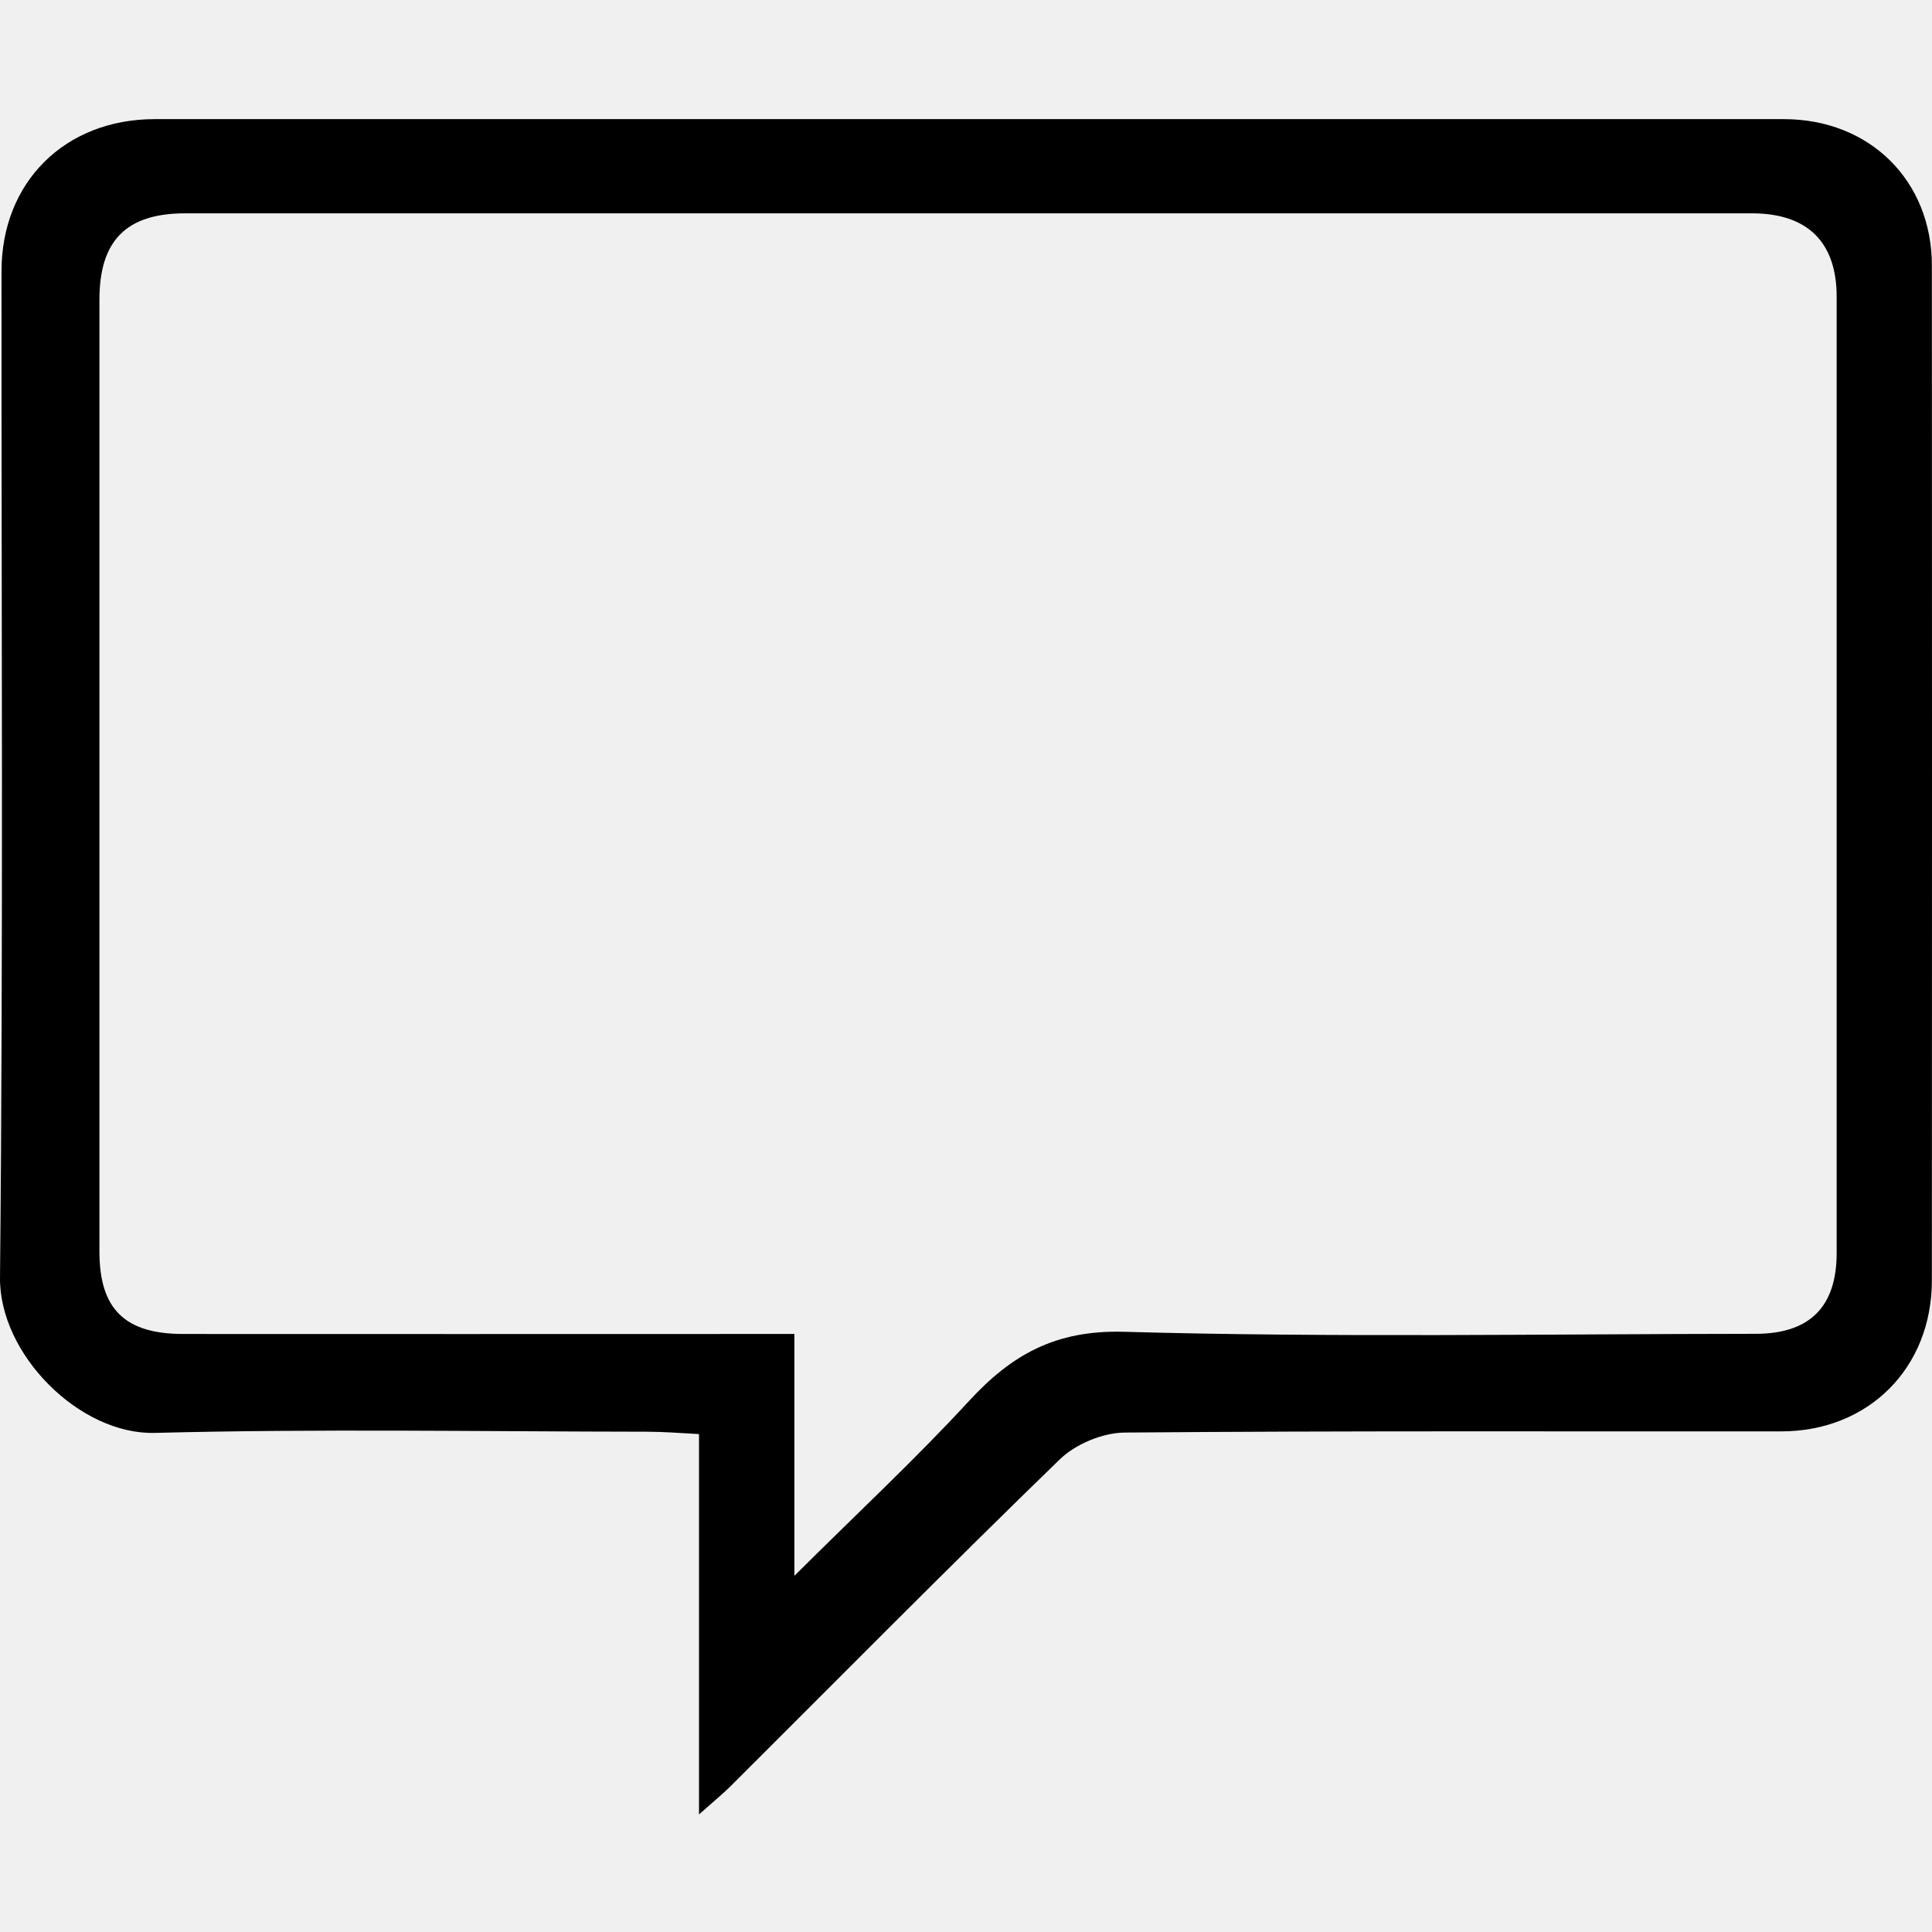
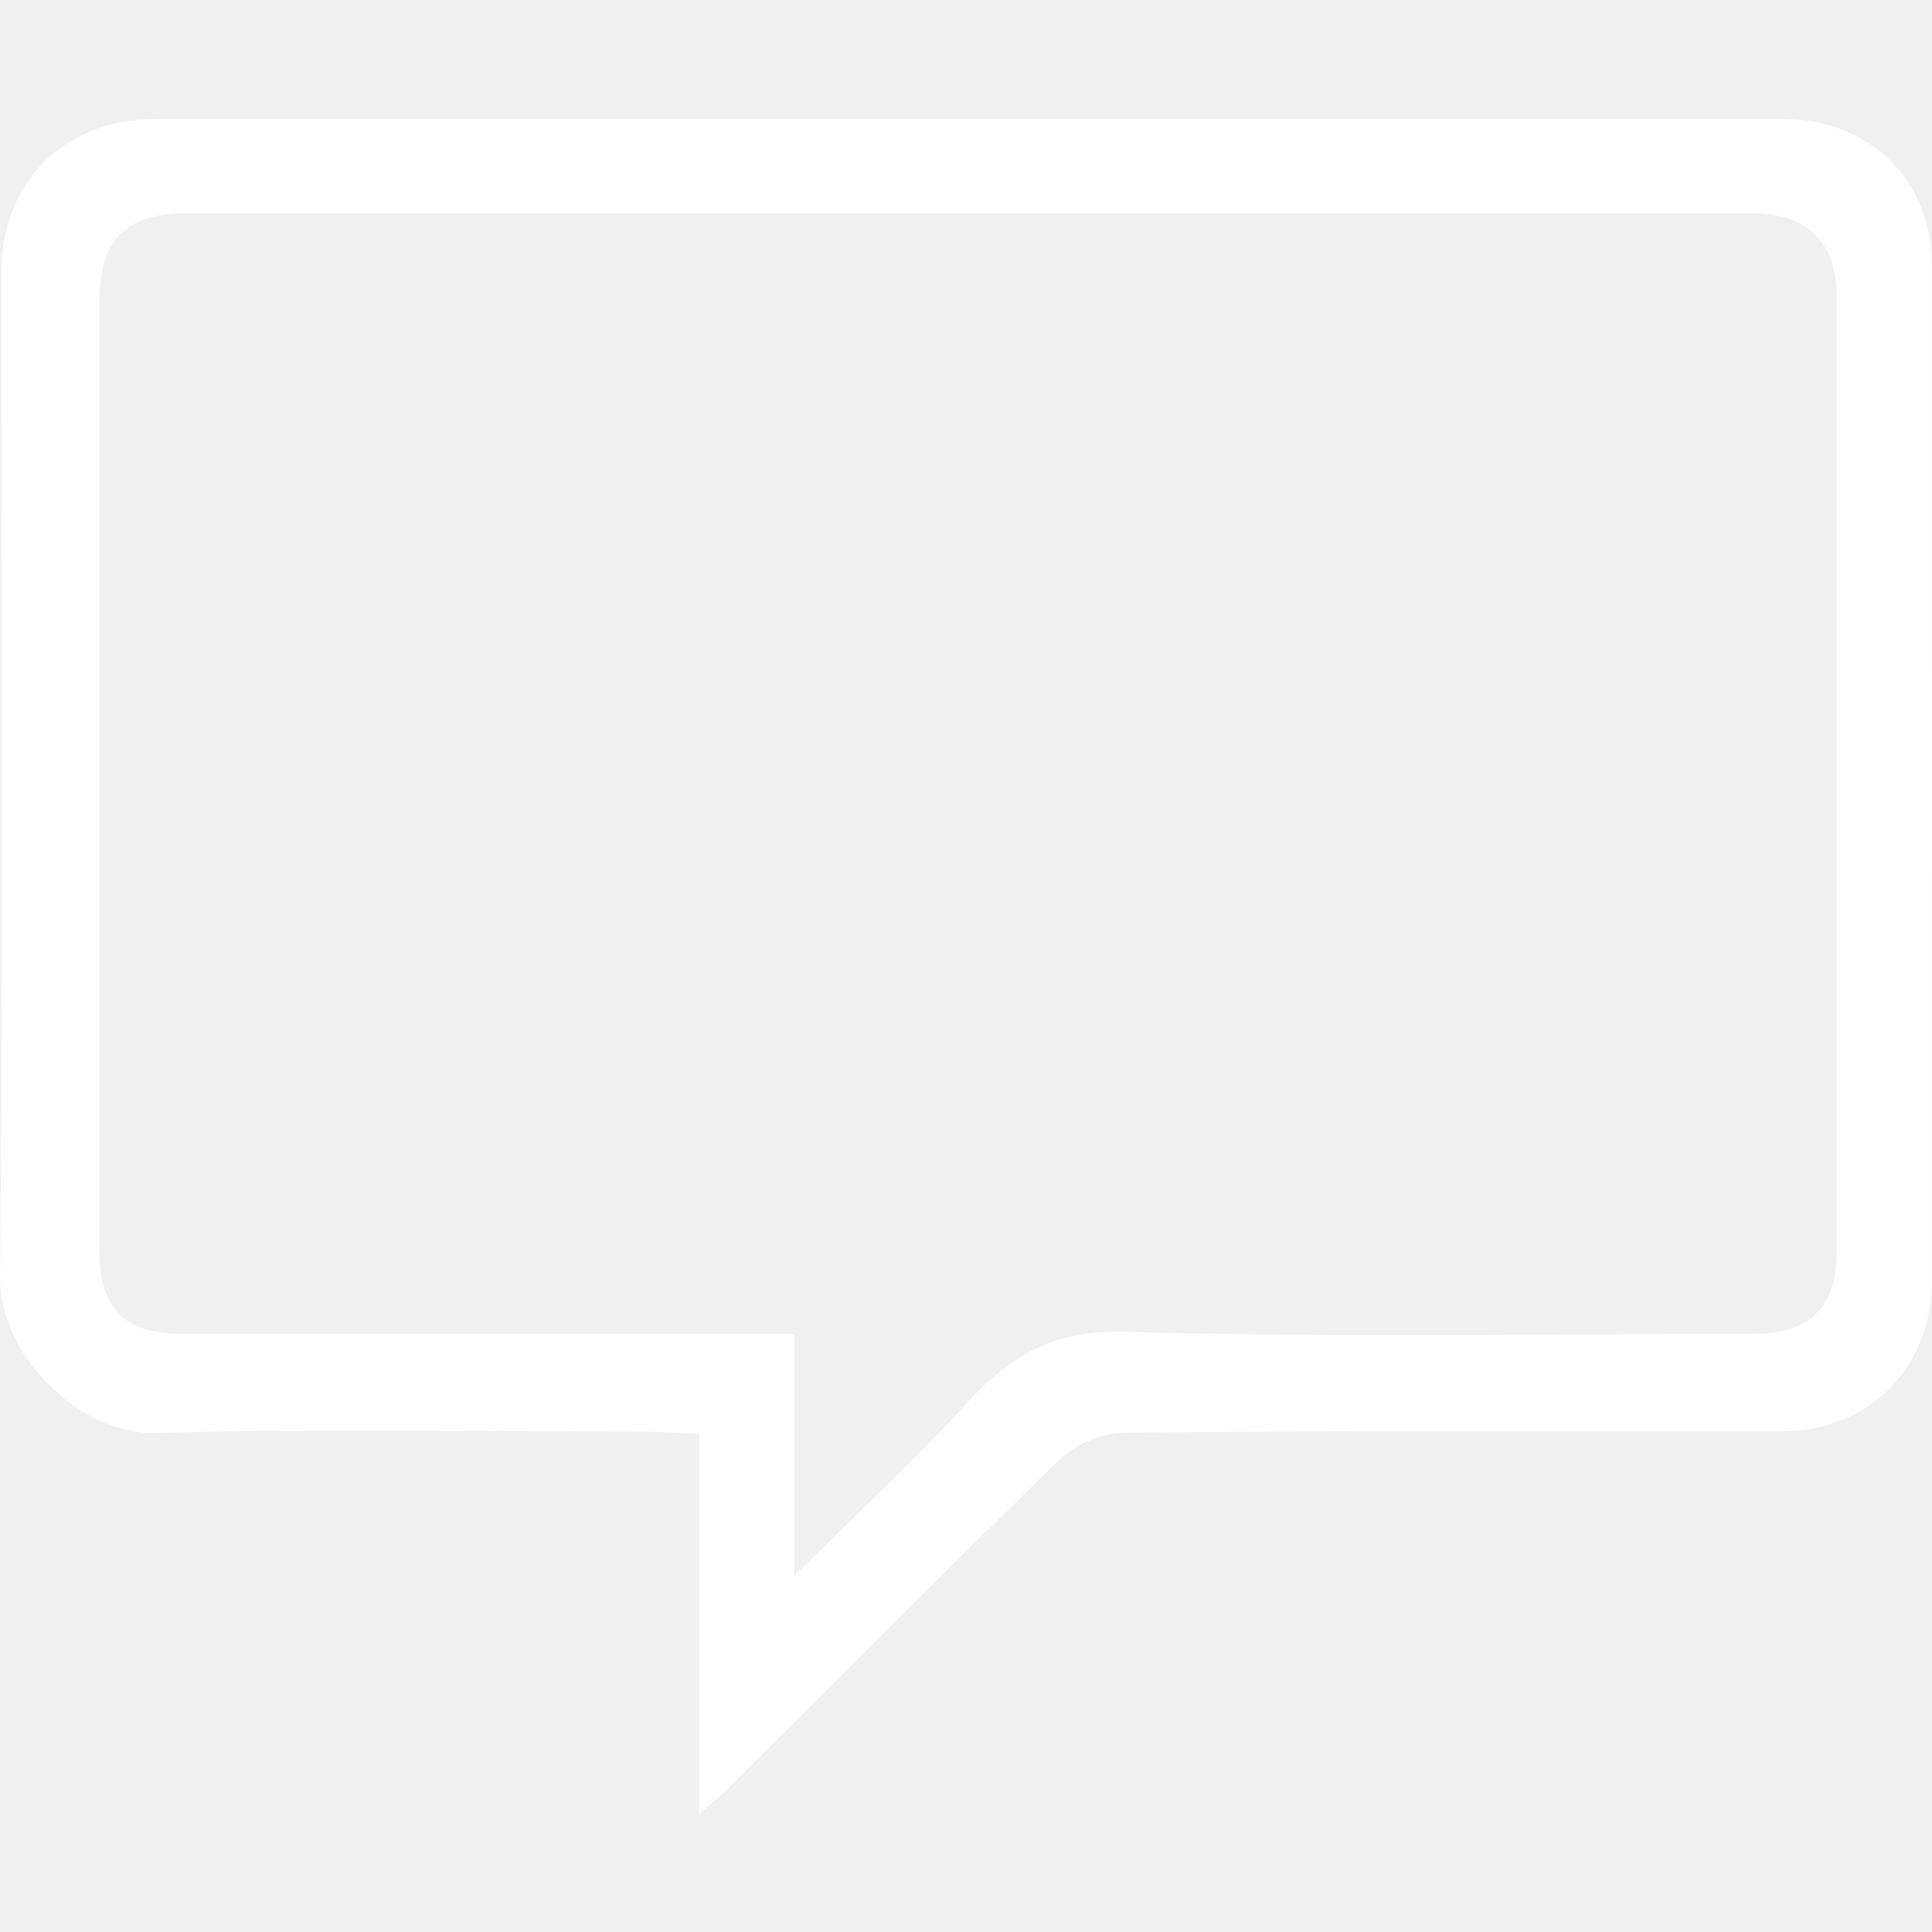
<svg xmlns="http://www.w3.org/2000/svg" width="500" height="500" viewBox="0 0 500 500" fill="none">
-   <path d="M180.904 469.657V371.137C175.932 370.876 171.746 370.527 167.559 370.527C125.037 370.483 82.516 369.742 40.081 370.832C20.63 371.355 -0.216 350.509 0.002 330.622C0.874 243.79 0.351 157.003 0.394 70.171C0.394 47.144 16.792 30.877 39.95 30.833C180.512 30.833 321.116 30.833 461.676 30.833C483.831 30.833 499.967 46.708 499.967 68.732C500.011 156.261 500.011 243.834 499.967 331.363C499.967 353.998 483.613 370.396 461.065 370.44C404.415 370.483 347.72 370.265 291.068 370.745C285.398 370.788 278.377 373.71 274.321 377.635C245.624 405.46 217.495 433.939 189.19 462.155C187.271 464.074 185.134 465.819 180.904 469.569V469.657ZM205.632 407.771C222.117 391.373 236.989 377.548 250.683 362.677C261.761 350.64 273.056 344.185 290.85 344.665C345.321 346.191 399.836 345.232 454.349 345.188C468.349 345.188 475.327 338.21 475.327 324.254C475.327 241.784 475.327 159.314 475.327 76.8C475.327 62.67 467.782 55.212 453.433 55.212C318.282 55.212 183.085 55.212 47.931 55.212C32.711 55.212 25.733 62.234 25.733 77.542C25.733 159.663 25.733 241.784 25.733 323.906C25.733 338.734 32.275 345.188 47.277 345.232C95.599 345.275 143.921 345.232 192.243 345.232C196.125 345.232 200.006 345.232 205.588 345.232V407.771H205.632Z" fill="black" />
+   <path d="M180.904 469.657V371.137C175.932 370.876 171.746 370.527 167.559 370.527C125.037 370.483 82.516 369.742 40.081 370.832C20.63 371.355 -0.216 350.509 0.002 330.622C0.874 243.79 0.351 157.003 0.394 70.171C0.394 47.144 16.792 30.877 39.95 30.833C180.512 30.833 321.116 30.833 461.676 30.833C483.831 30.833 499.967 46.708 499.967 68.732C500.011 156.261 500.011 243.834 499.967 331.363C499.967 353.998 483.613 370.396 461.065 370.44C404.415 370.483 347.72 370.265 291.068 370.745C285.398 370.788 278.377 373.71 274.321 377.635C245.624 405.46 217.495 433.939 189.19 462.155C187.271 464.074 185.134 465.819 180.904 469.569V469.657ZM205.632 407.771C222.117 391.373 236.989 377.548 250.683 362.677C261.761 350.64 273.056 344.185 290.85 344.665C345.321 346.191 399.836 345.232 454.349 345.188C468.349 345.188 475.327 338.21 475.327 324.254C475.327 241.784 475.327 159.314 475.327 76.8C475.327 62.67 467.782 55.212 453.433 55.212C318.282 55.212 183.085 55.212 47.931 55.212C32.711 55.212 25.733 62.234 25.733 77.542C25.733 159.663 25.733 241.784 25.733 323.906C25.733 338.734 32.275 345.188 47.277 345.232C95.599 345.275 143.921 345.232 192.243 345.232C196.125 345.232 200.006 345.232 205.588 345.232V407.771H205.632Z" fill="white" />
</svg>
